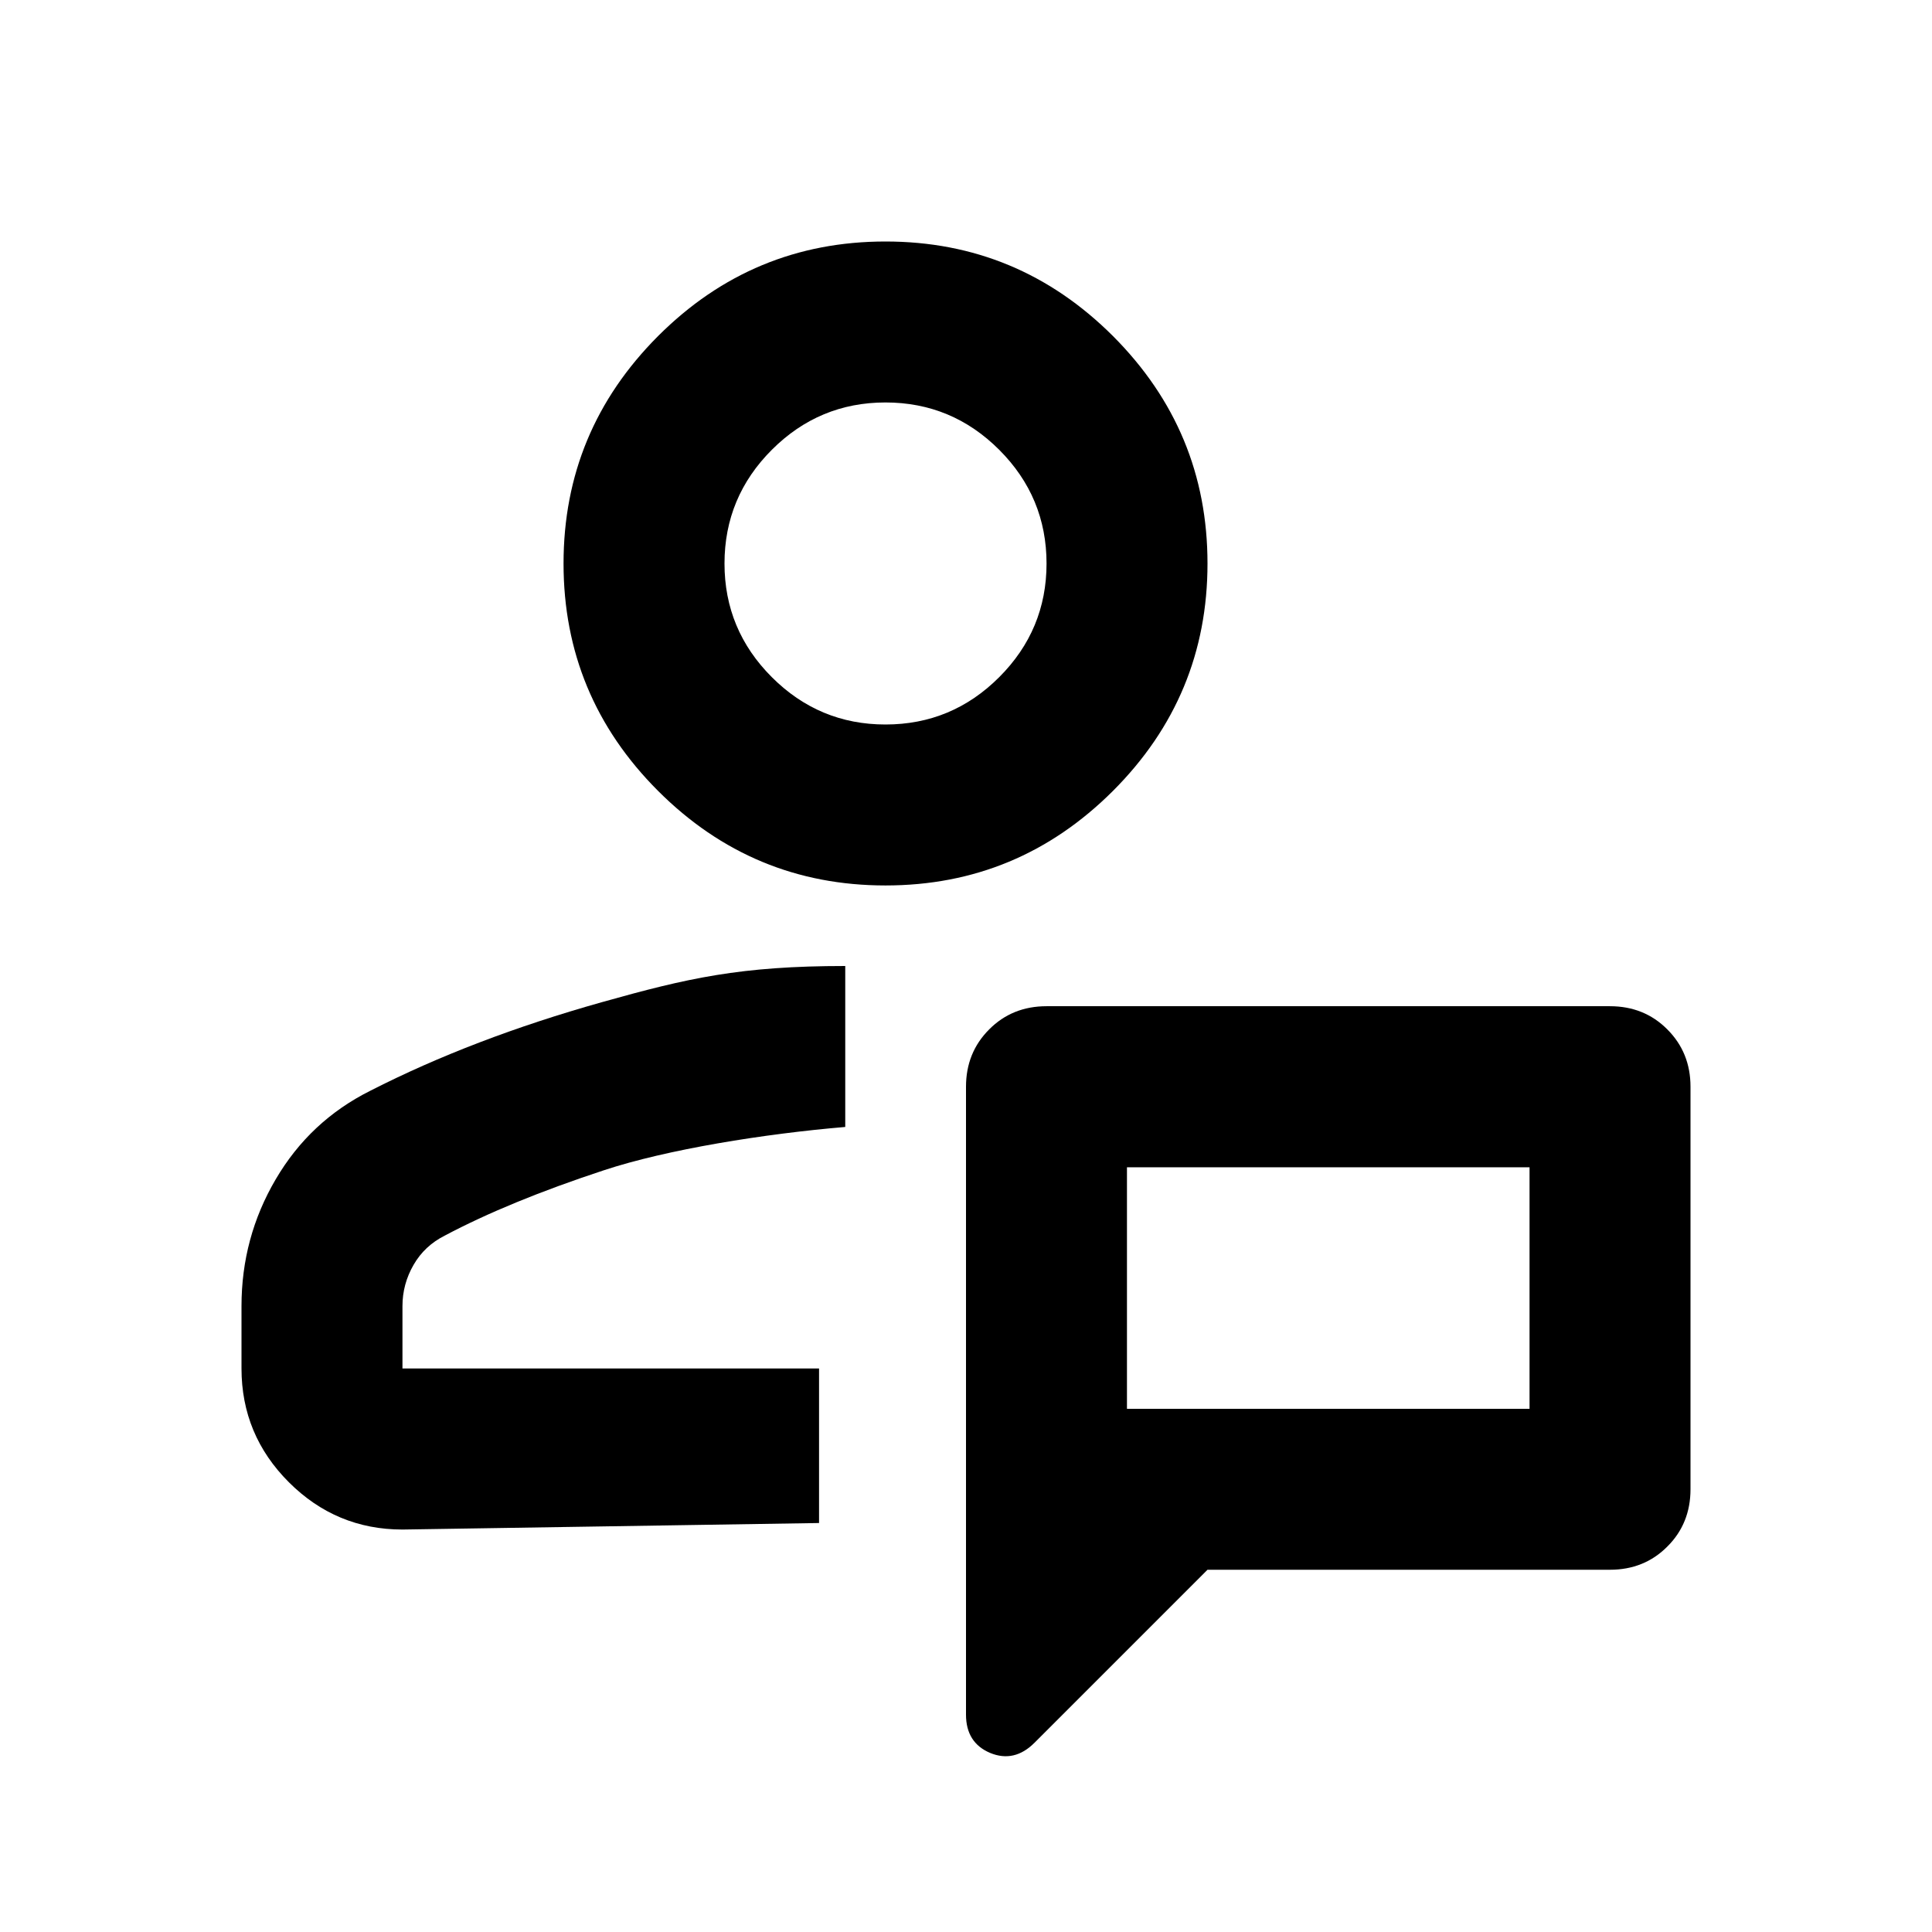
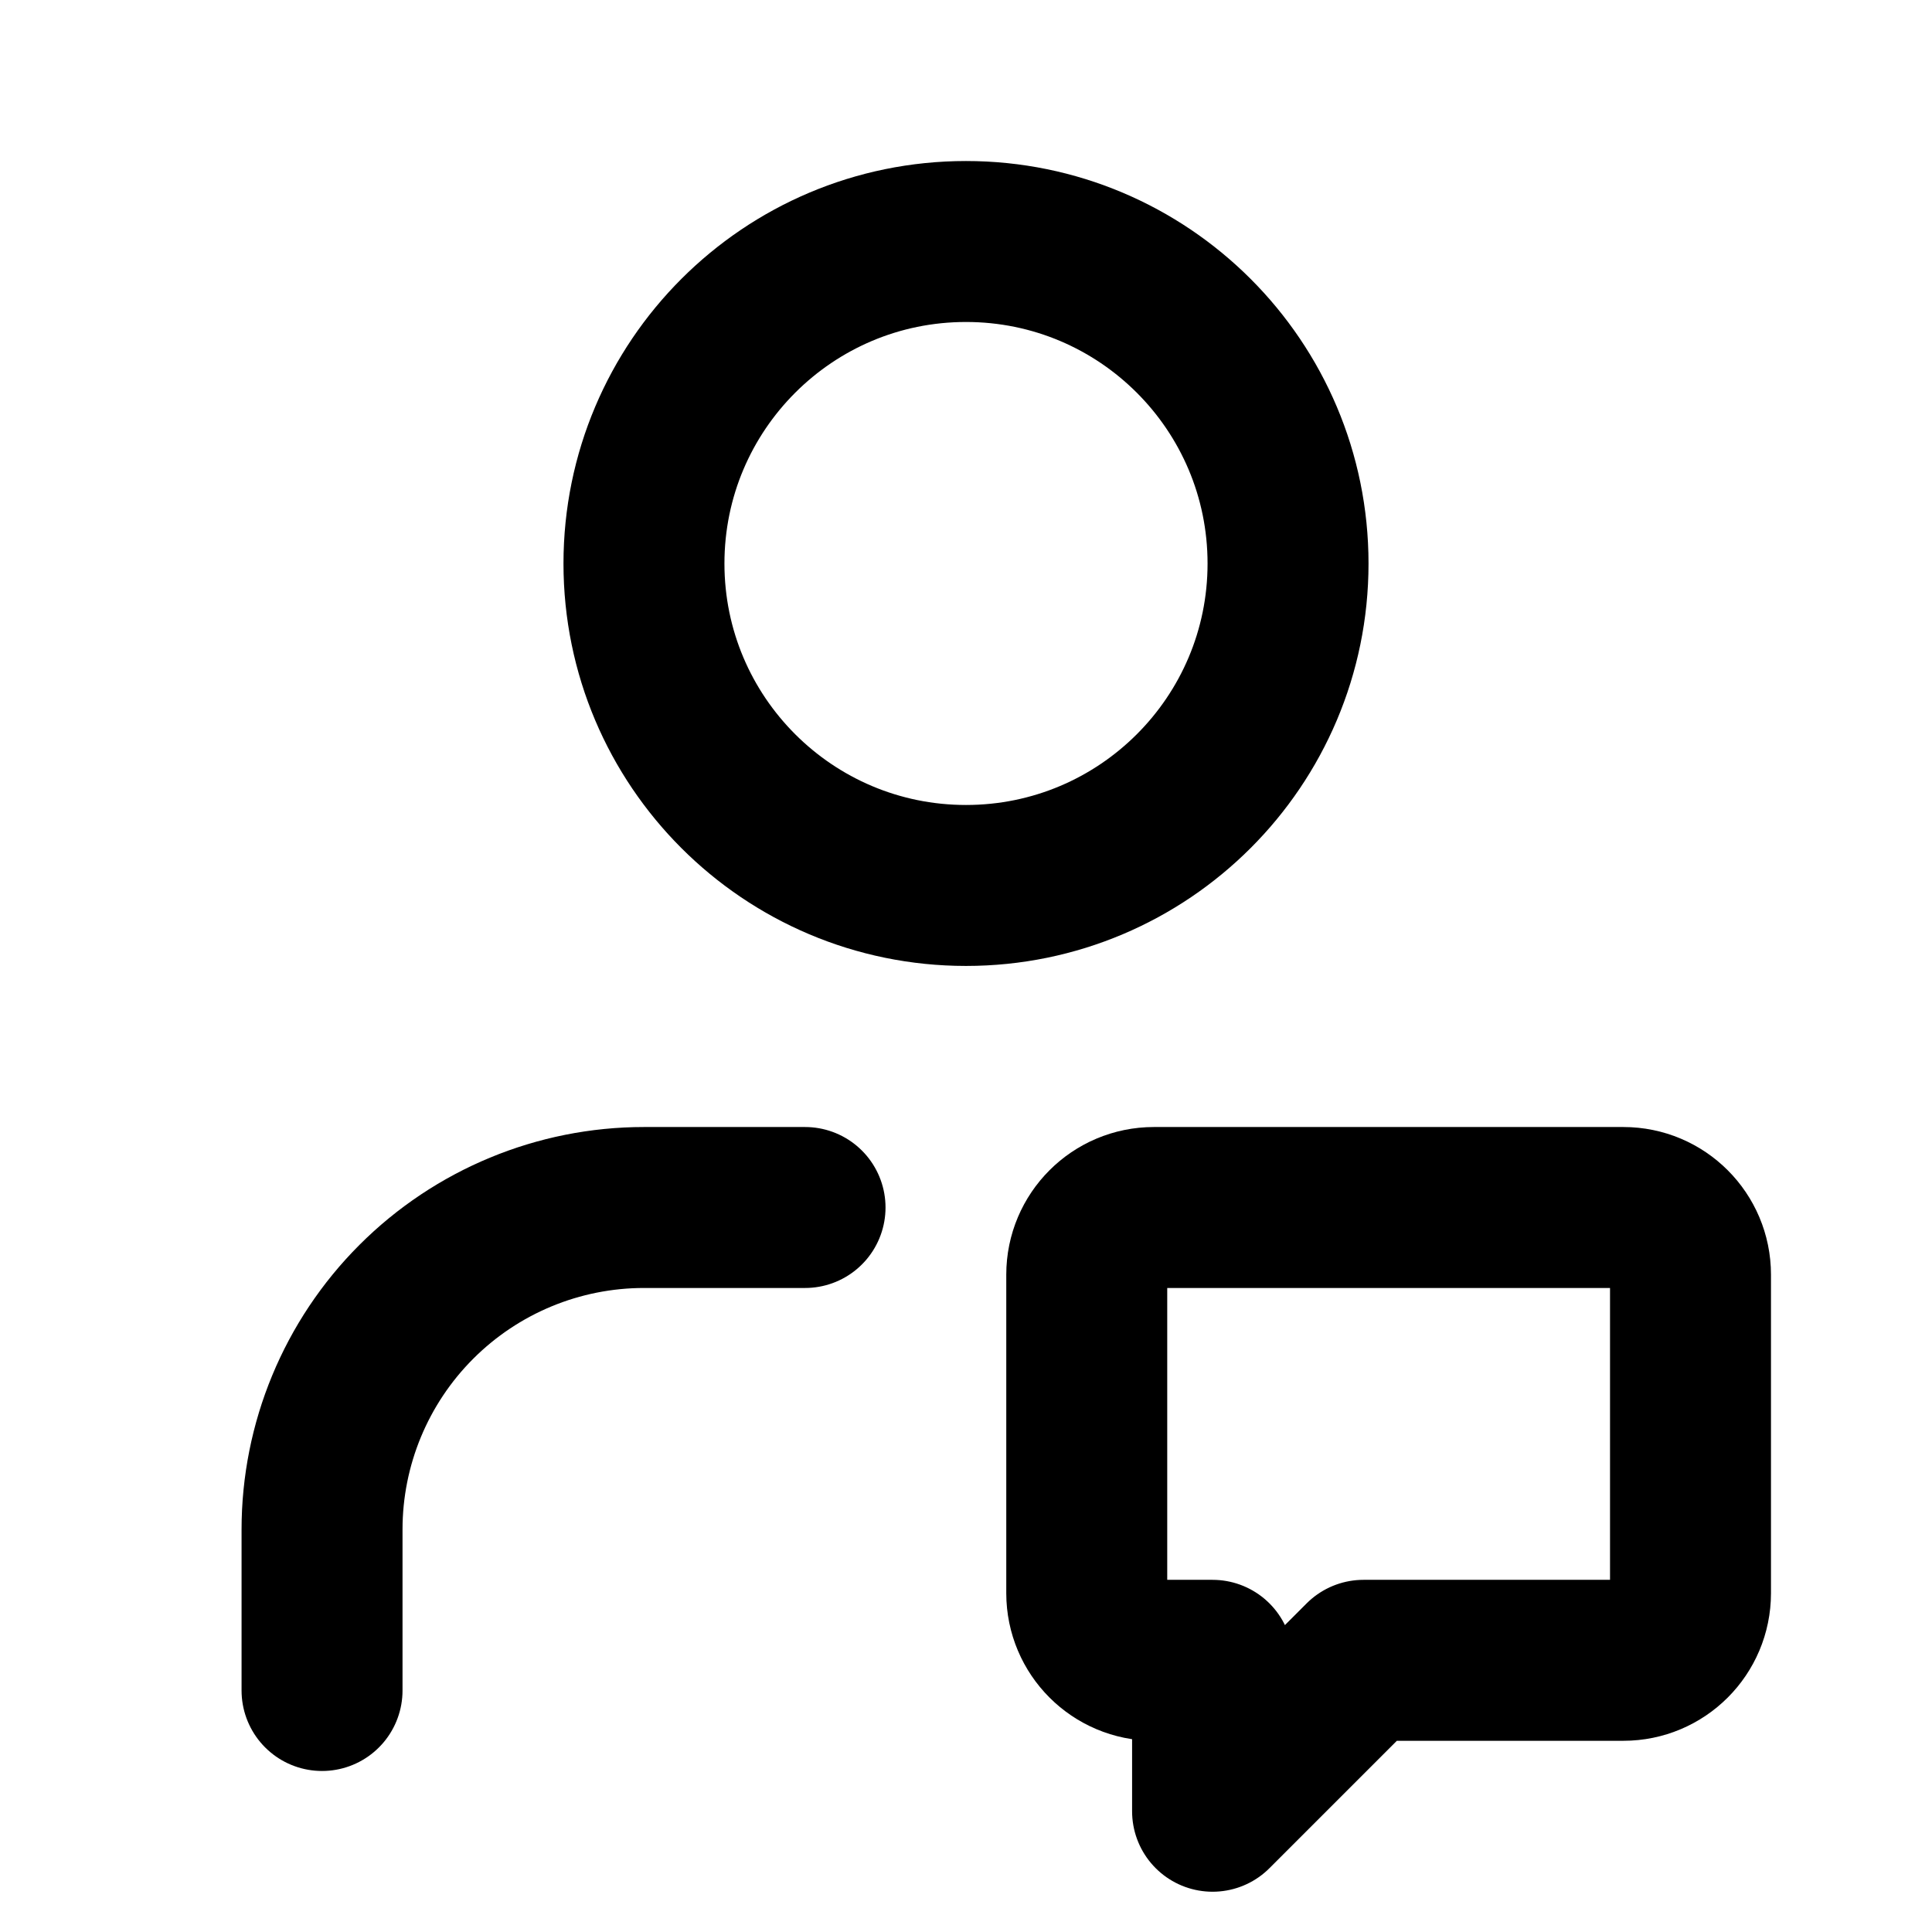
<svg xmlns="http://www.w3.org/2000/svg" width="16" height="16" viewBox="0 0 16 16" fill="none">
-   <mask id="mask0_22_1091" style="mask-type:alpha" maskUnits="userSpaceOnUse" x="0" y="0" width="16" height="16">
-     <rect width="16" height="16" fill="#D9D9D9" />
-   </mask>
-   <g mask="url(#mask0_22_1091)">
-     <path d="M8 14.2V9C8 8.811 8.064 8.653 8.192 8.525C8.319 8.397 8.478 8.333 8.667 8.333H13.333C13.522 8.333 13.681 8.397 13.808 8.525C13.936 8.653 14 8.811 14 9V12.333C14 12.522 13.936 12.681 13.808 12.808C13.681 12.936 13.522 13 13.333 13H10L8.567 14.433C8.456 14.544 8.333 14.572 8.2 14.517C8.067 14.461 8 14.355 8 14.2ZM9.333 11.667H12.667V9.667H9.333V11.667Z" fill="currentColor" stroke="none" />
-     <path d="M7.333 7.333C6.6 7.333 5.972 7.072 5.45 6.55C4.928 6.028 4.667 5.4 4.667 4.667C4.667 3.933 4.928 3.306 5.45 2.783C5.972 2.261 6.6 2 7.333 2C8.067 2 8.694 2.261 9.217 2.783C9.739 3.306 10 3.933 10 4.667C10 5.4 9.739 6.028 9.217 6.55C8.694 7.072 8.067 7.333 7.333 7.333ZM7.333 6C7.7 6 8.014 5.869 8.275 5.608C8.536 5.347 8.667 5.033 8.667 4.667C8.667 4.3 8.536 3.986 8.275 3.725C8.014 3.464 7.7 3.333 7.333 3.333C6.967 3.333 6.653 3.464 6.392 3.725C6.131 3.986 6 4.3 6 4.667C6 5.033 6.131 5.347 6.392 5.608C6.653 5.869 6.967 6 7.333 6ZM2 11.333V10.817C2 10.439 2.094 10.089 2.283 9.767C2.472 9.444 2.733 9.2 3.067 9.033C3.633 8.744 4.272 8.5 4.983 8.3C5.694 8.1 6.133 8 7 8C7 8.333 7 8.833 7 9.333C6.333 9.389 5.522 9.519 5 9.692C4.478 9.864 4.039 10.044 3.683 10.233C3.572 10.289 3.486 10.369 3.425 10.475C3.364 10.581 3.333 10.694 3.333 10.817V11.333H6.783V12.613L3.333 12.667C2.967 12.667 2.653 12.536 2.392 12.275C2.131 12.014 2 11.7 2 11.333Z" fill="currentColor" stroke="none" />
-   </g>
+   <path d="M6.667 10H5.333C4.626 10 3.948 10.281 3.448 10.781C2.948 11.281 2.667 11.959 2.667 12.667V14" stroke="currentColor" stroke-width="1.333" stroke-linecap="round" stroke-linejoin="round" />
+   <path d="M8 7.333C9.473 7.333 10.667 6.139 10.667 4.667C10.667 3.194 9.473 2 8 2C6.527 2 5.333 3.194 5.333 4.667C5.333 6.139 6.527 7.333 8 7.333Z" stroke="currentColor" stroke-width="1.333" stroke-linecap="round" stroke-linejoin="round" />
+   <path d="M13.444 10H9.556C9.249 10 9 10.249 9 10.556V13.194C9 13.501 9.249 13.75 9.556 13.75H10.042V15L11.292 13.75H13.444C13.751 13.75 14 13.501 14 13.194V10.556C14 10.249 13.751 10 13.444 10Z" stroke="currentColor" stroke-width="1.333" stroke-linecap="round" stroke-linejoin="round" />
</svg>
